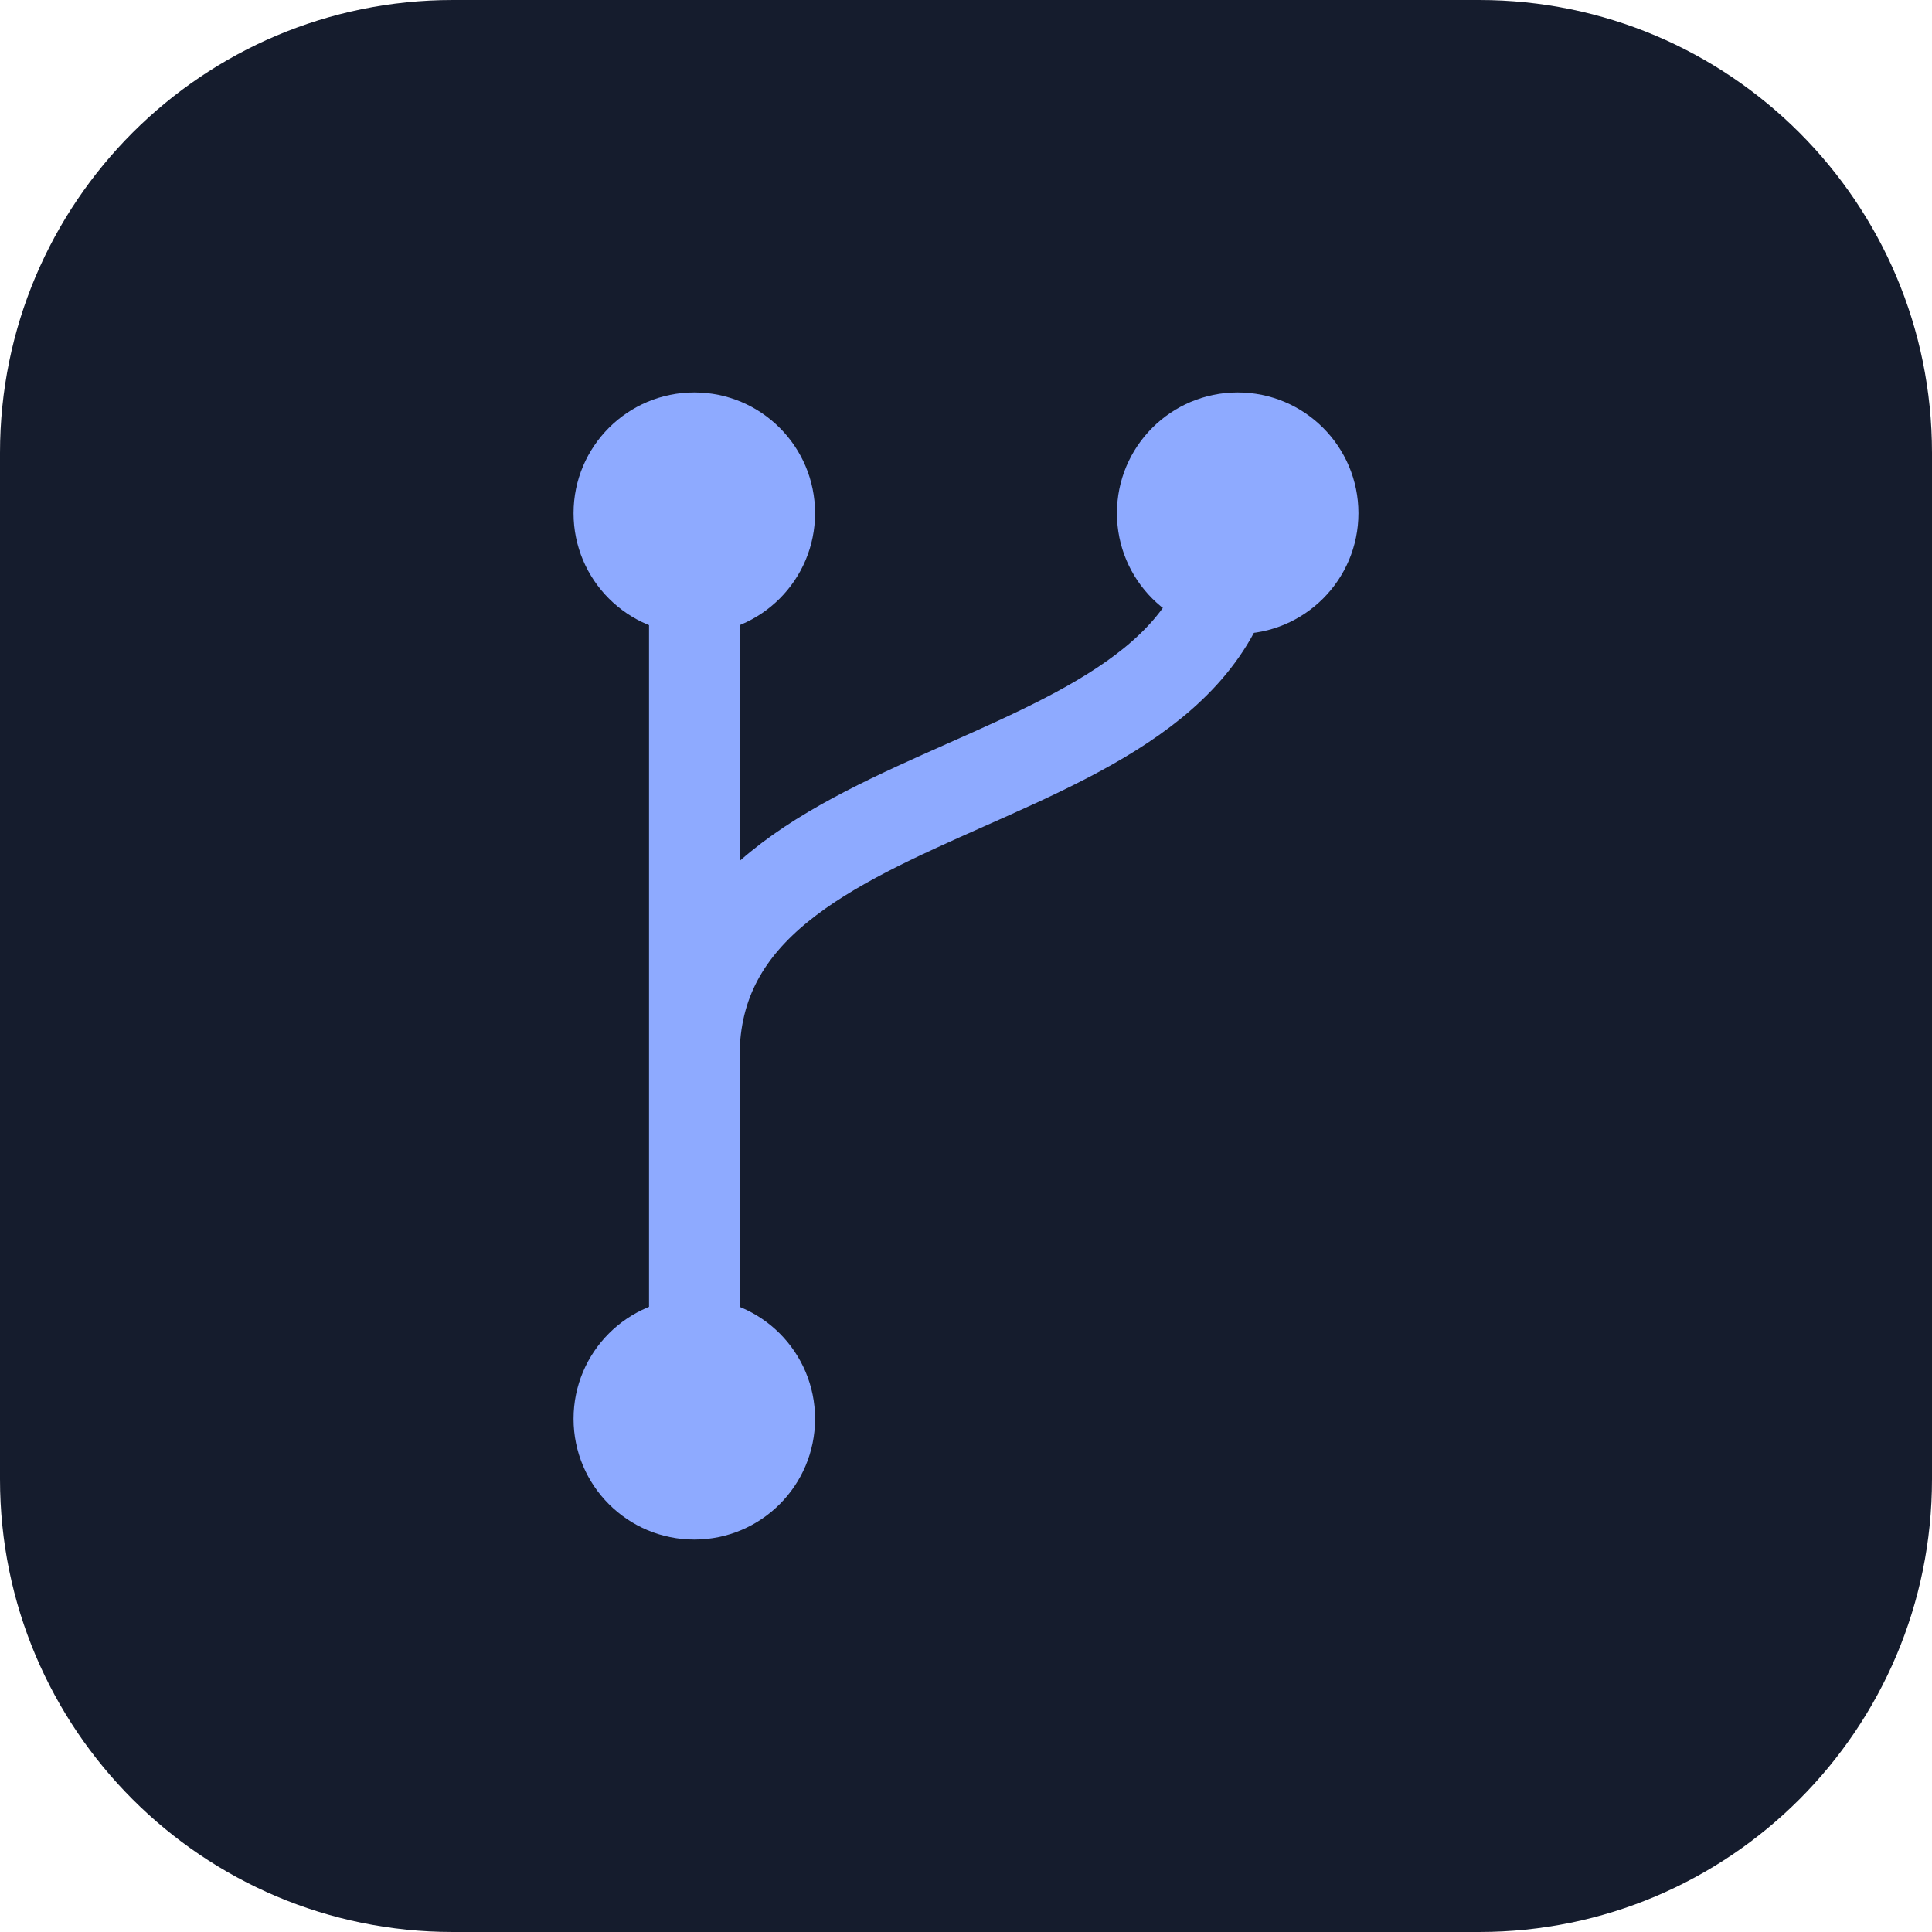
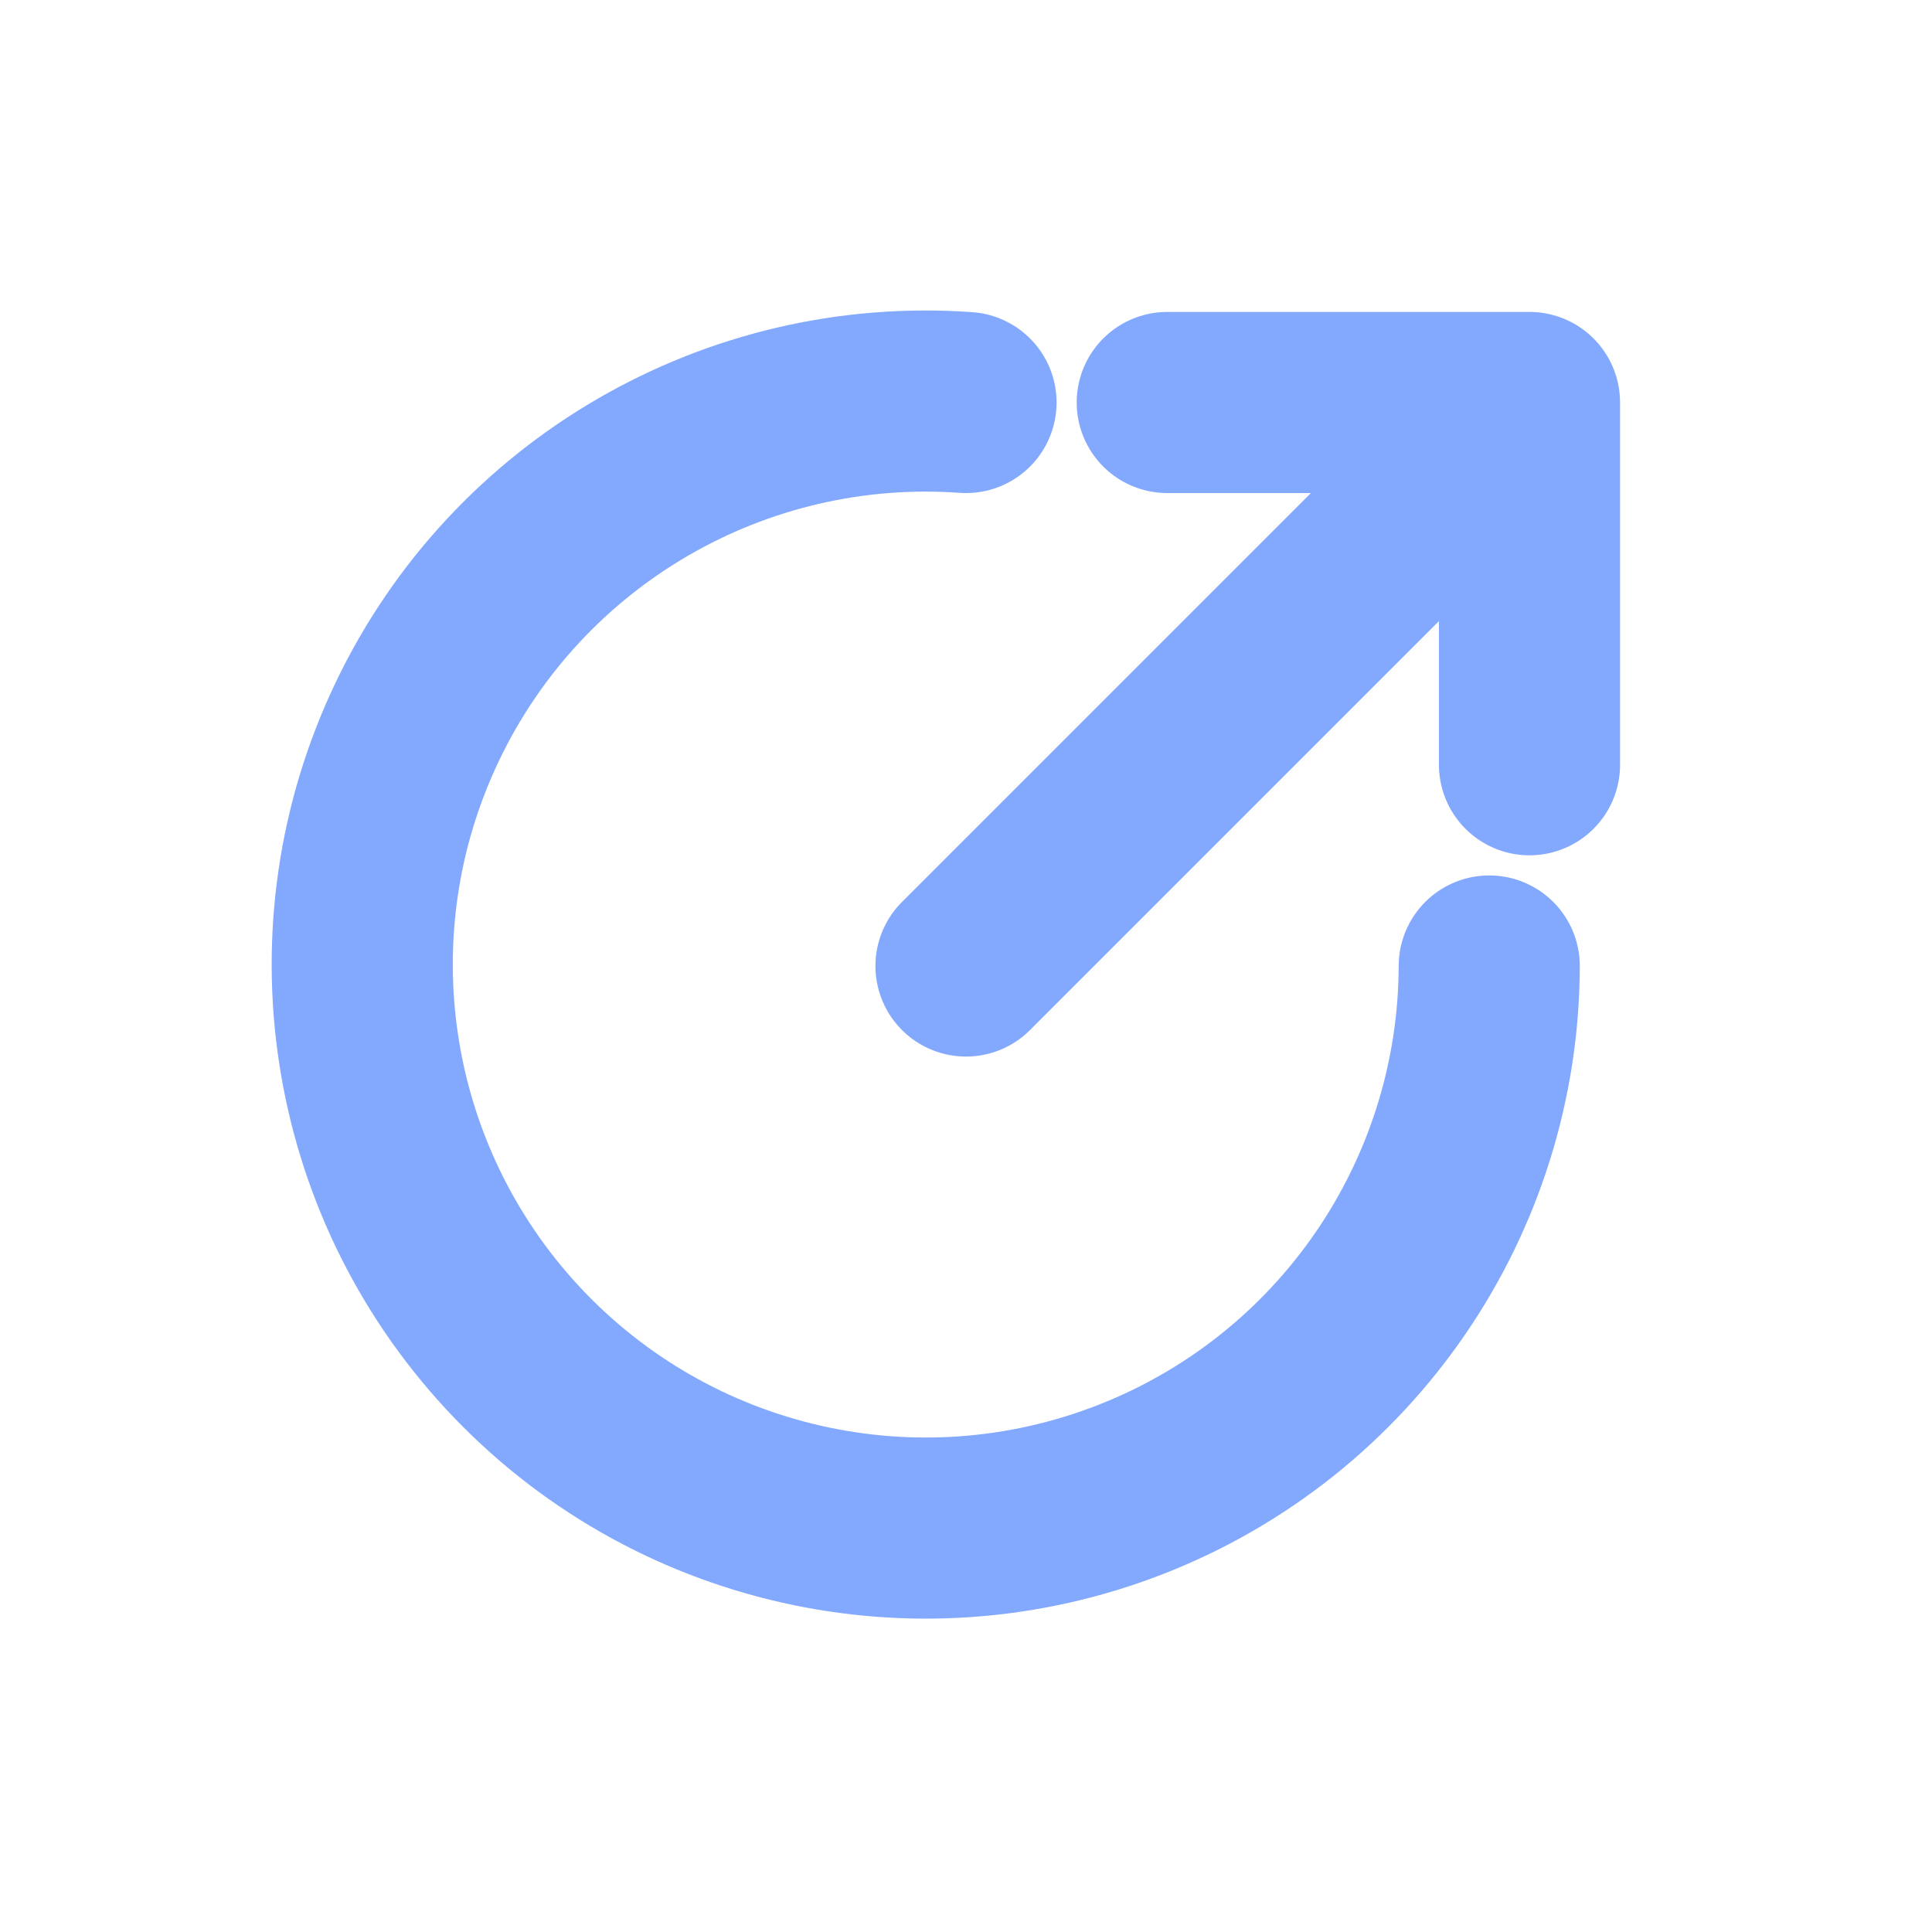
- <svg xmlns="http://www.w3.org/2000/svg" viewBox="0 0 64 64">
-   <rect width="64" height="64" rx="15" fill="#151c2d" />
-   <path d="M23 17v30M23 35c0-10 18-8 18-18" fill="none" stroke="#8eaaff" stroke-width="3" stroke-linecap="round" />
-   <g fill="#8eaaff">
-     <circle cx="23" cy="17" r="4" />
-     <circle cx="23" cy="47" r="4" />
-     <circle cx="41" cy="17" r="4" />
-   </g>
+ <svg xmlns="http://www.w3.org/2000/svg" viewBox="0 0 48 48" fill="none">
+   <path d="M37 24A14 14 0 1 1 24 10" stroke="#83a9ff" stroke-width="4.5" stroke-linecap="round" />
+   <path d="M24 24 38 10M29 10h9v9" stroke="#83a9ff" stroke-width="4.5" stroke-linecap="round" stroke-linejoin="round" />
</svg>
